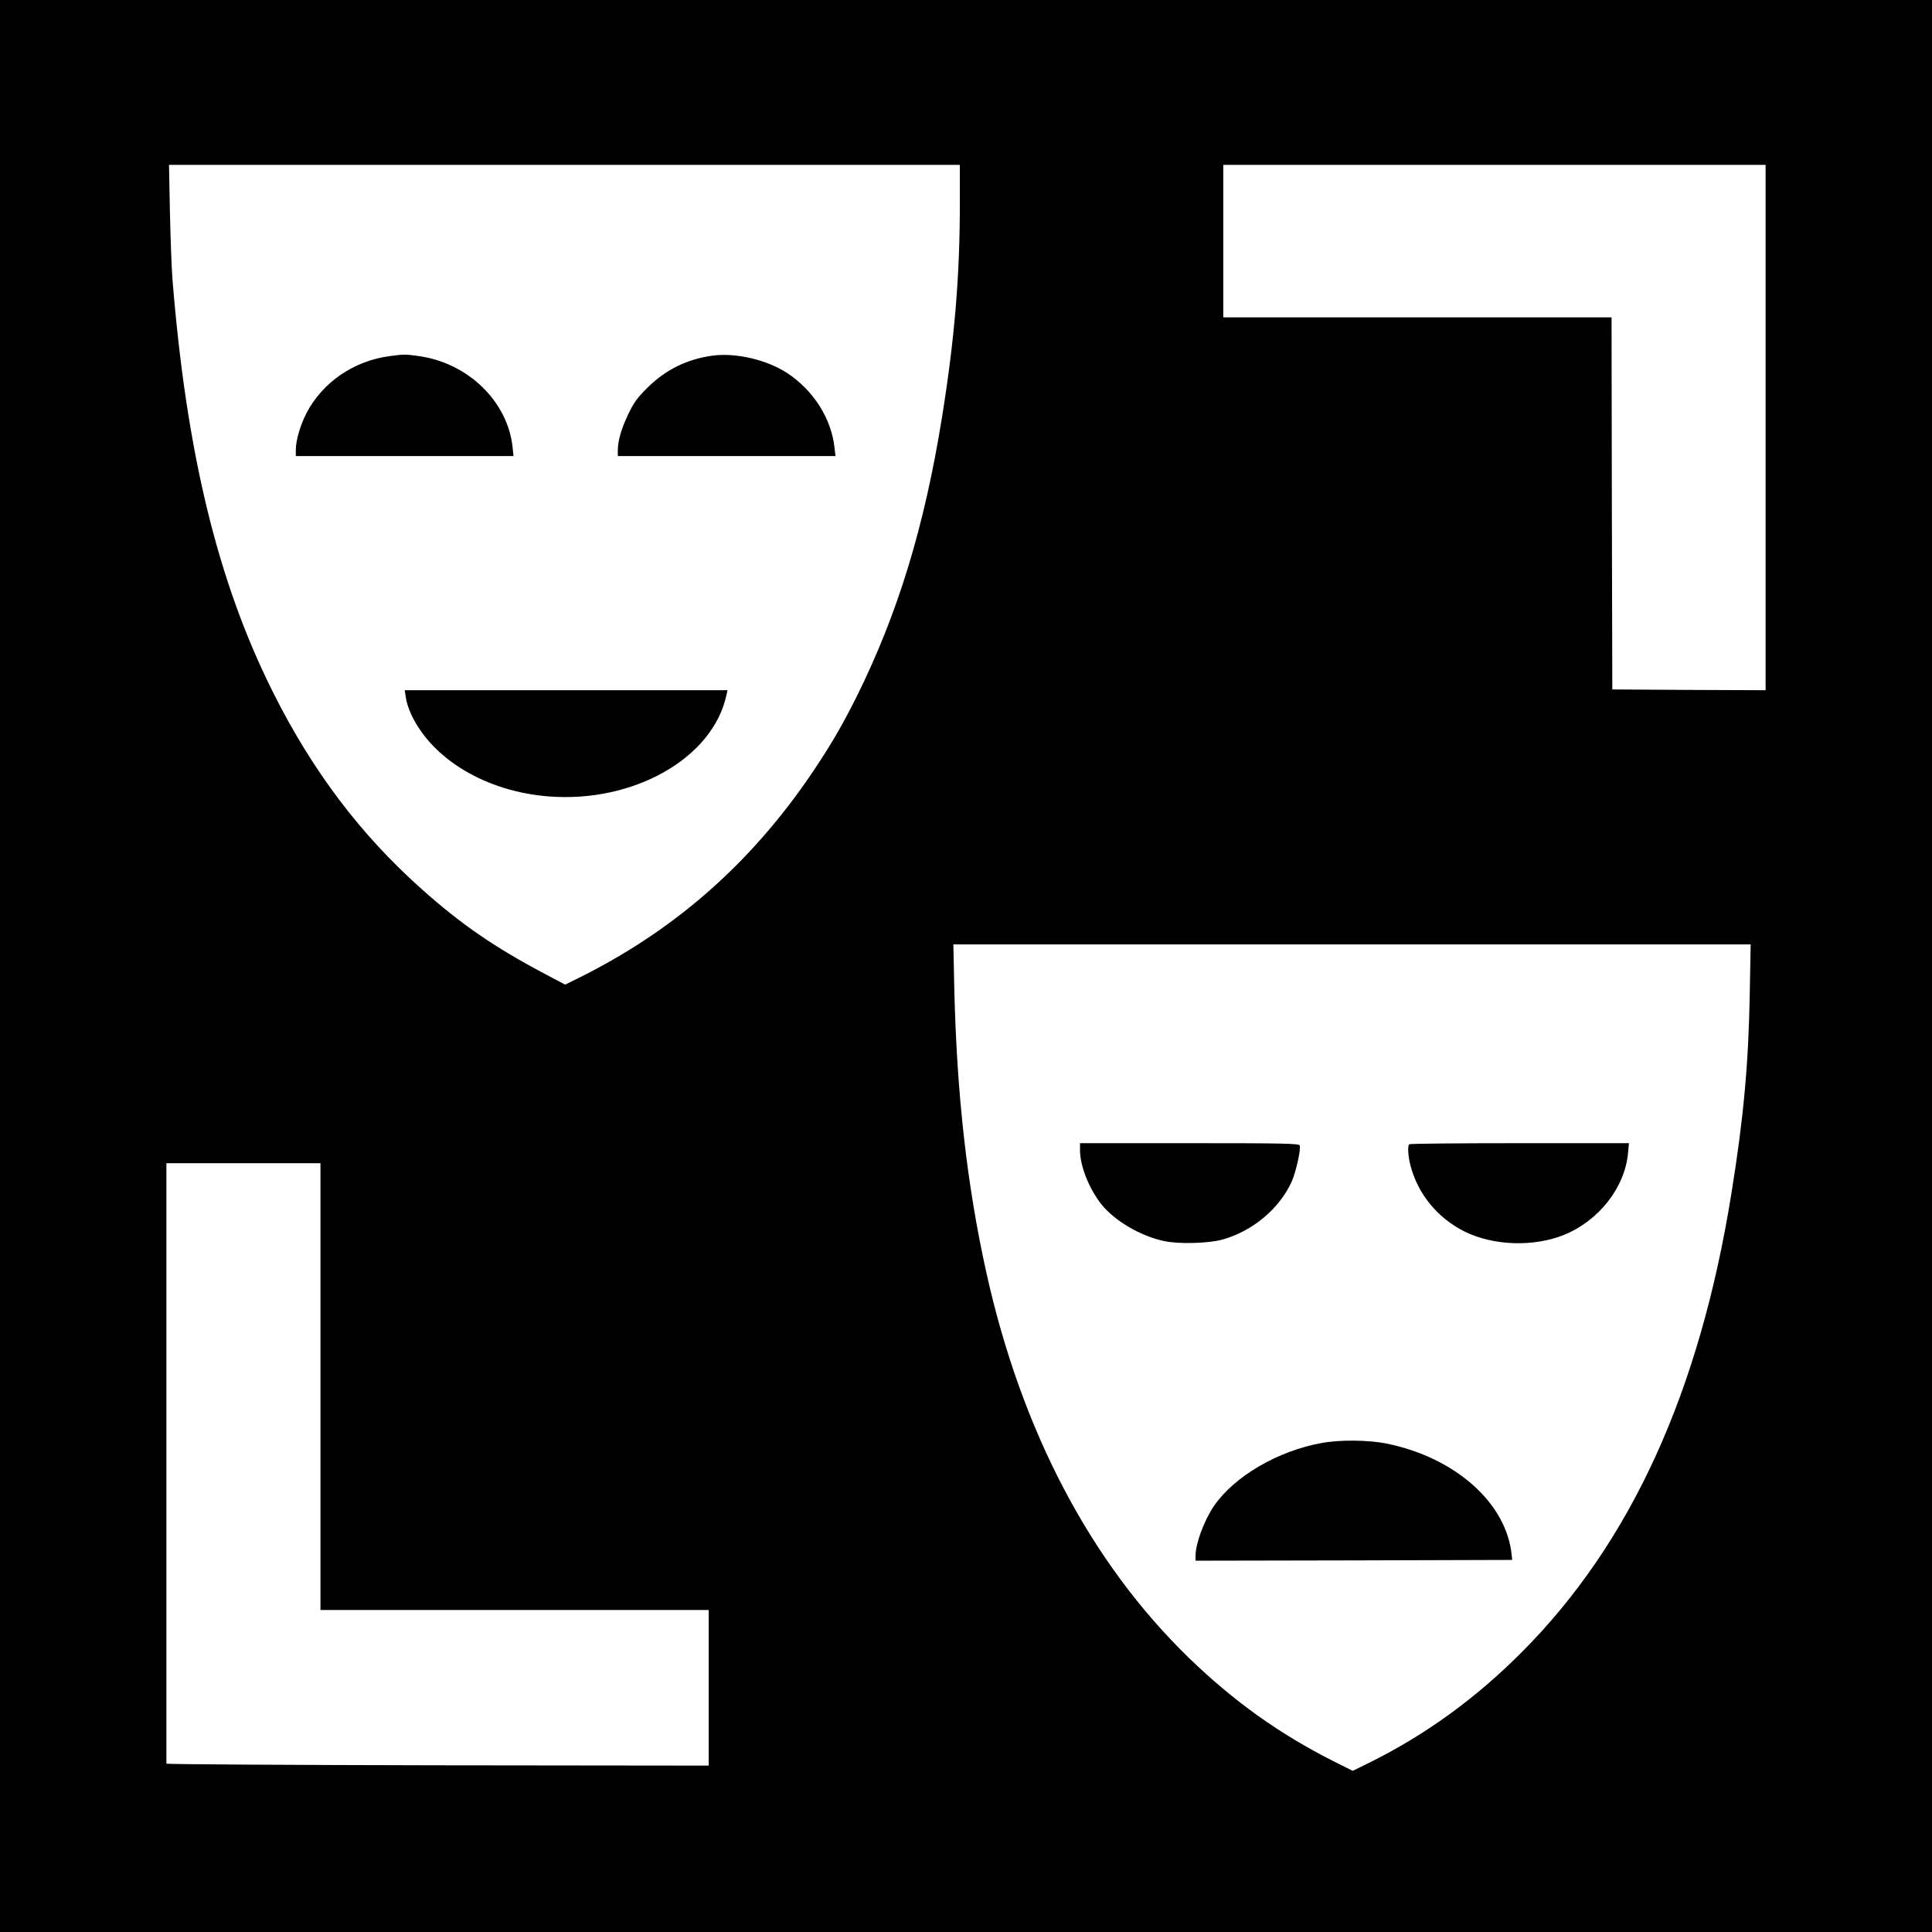
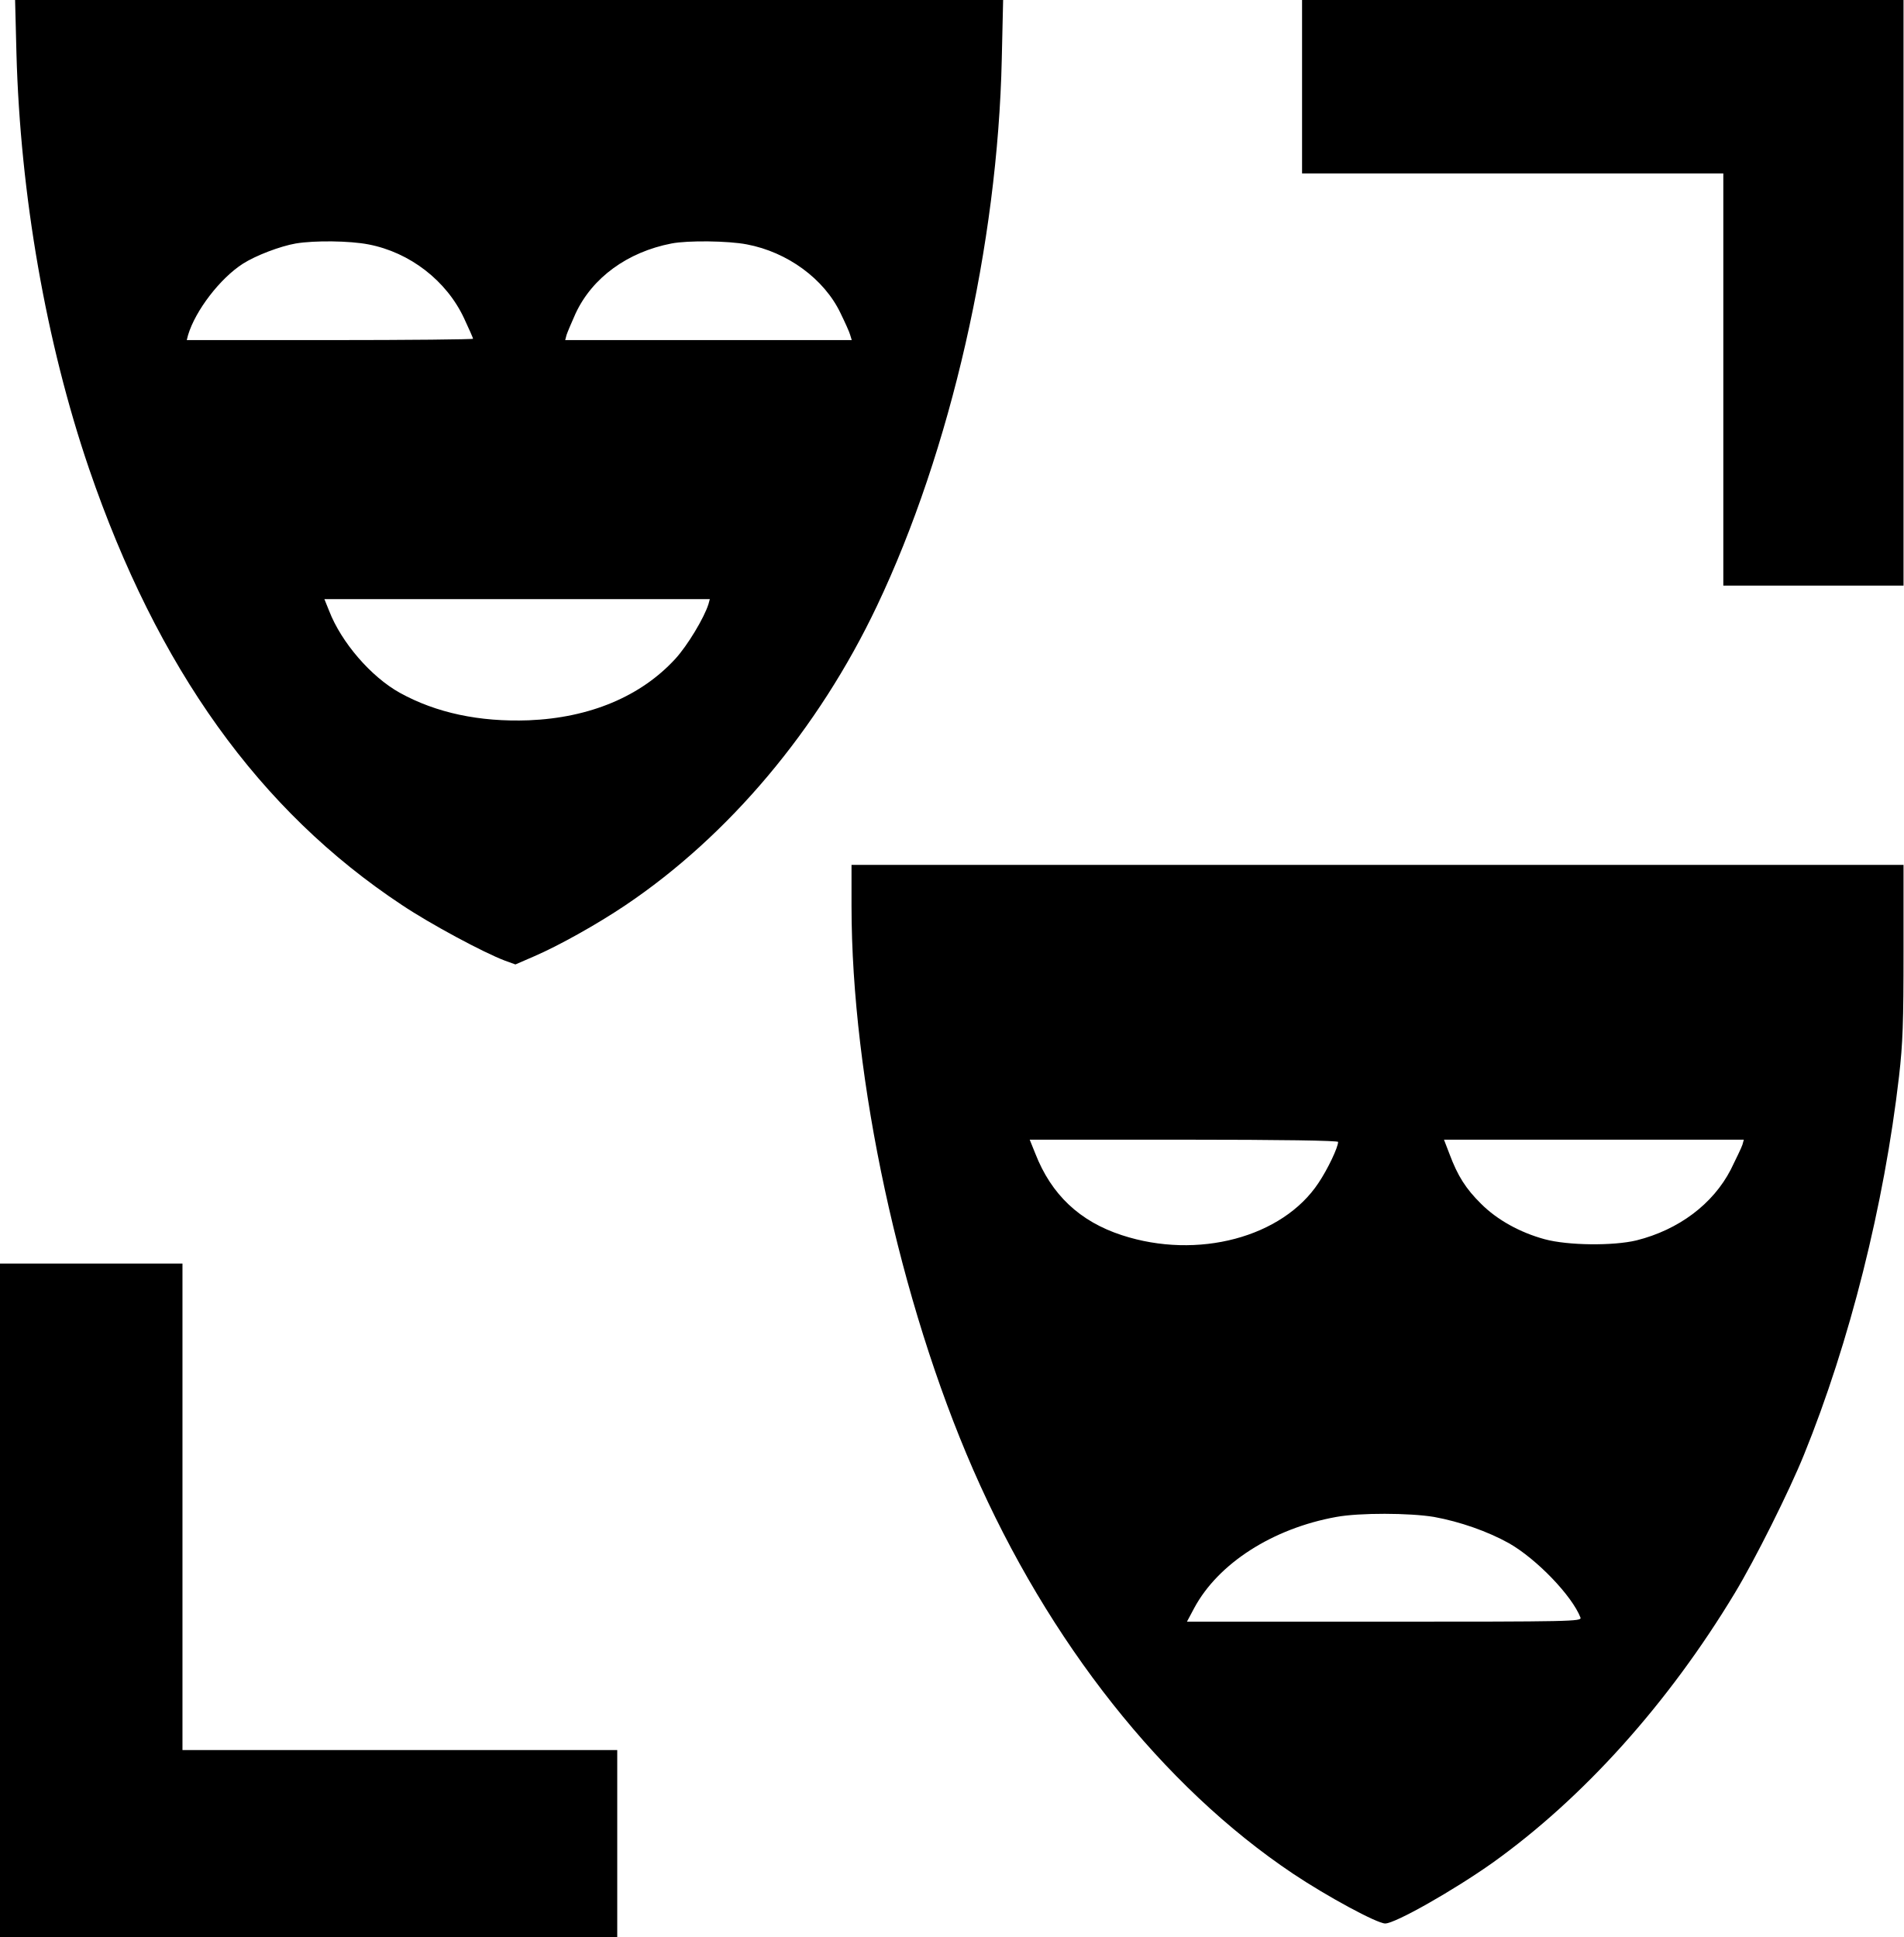
- <svg xmlns="http://www.w3.org/2000/svg" viewBox="0 0 1254 1254">
-   <g transform="translate(0 1254) scale(0.1 -0.1)">
-     <path d="M0 6270 l0 -6270 6270 0 6270 0 0 6270 0 6270 -6270 0 -6270 0 0 -6270z m6230 4945 c0 -467 -34 -875 -116 -1385 -114 -709 -287 -1274 -553 -1810 -89 -177 -146 -277 -249 -435 -400 -612 -902 -1064 -1535 -1382 l-109 -54 -126 67 c-329 173 -550 325 -807 555 -395 352 -708 766 -963 1276 -357 712 -561 1548 -652 2673 -6 69 -13 266 -17 438 l-6 312 2566 0 2567 0 0 -255z m5230 -1450 l0 -1705 -497 2 -498 3 -3 1208 -2 1207 -1260 0 -1260 0 0 495 0 495 1760 0 1760 0 0 -1705z m-103 -3682 c-8 -447 -40 -801 -118 -1283 -207 -1296 -654 -2275 -1364 -2986 -299 -300 -624 -535 -987 -715 l-108 -53 -124 62 c-352 178 -645 387 -937 669 -640 620 -1090 1476 -1318 2508 -125 565 -191 1155 -207 1838 l-6 287 2587 0 2588 0 -6 -327z m-9277 -2543 l0 -1450 1260 0 1260 0 0 -505 0 -505 -1760 2 c-968 2 -1760 6 -1760 11 0 4 0 882 0 1952 l0 1945 500 0 500 0 0 -1450z" />
-     <path d="M2532 10229 c-234 -30 -437 -169 -542 -369 -41 -80 -70 -178 -70 -242 l0 -38 706 0 707 0 -6 58 c-32 297 -290 547 -610 591 -86 12 -94 12 -185 0z" />
-     <path d="M4620 10231 c-162 -23 -300 -91 -416 -206 -68 -67 -89 -96 -127 -175 -45 -95 -67 -171 -67 -235 l0 -35 706 0 707 0 -7 58 c-21 186 -135 366 -304 479 -134 88 -337 136 -492 114z" />
-     <path d="M2634 8013 c3 -26 19 -76 35 -110 136 -291 486 -500 889 -532 554 -45 1069 248 1157 657 l7 32 -1048 0 -1047 0 7 -47z" />
-     <path d="M7010 5074 c0 -102 59 -250 139 -351 86 -107 252 -205 405 -238 94 -21 287 -16 379 9 197 54 373 202 452 379 27 62 60 210 51 232 -5 13 -100 15 -716 15 l-710 0 0 -46z" />
-     <path d="M9147 5113 c-12 -11 -8 -76 8 -138 48 -185 175 -340 350 -428 187 -93 449 -102 647 -22 226 92 394 307 415 530 l6 65 -710 0 c-390 0 -713 -3 -716 -7z" />
-     <path d="M8579 3174 c-284 -51 -567 -216 -699 -408 -64 -94 -120 -244 -120 -323 l0 -33 1028 2 1027 3 -3 30 c-32 337 -364 634 -811 725 -117 24 -304 26 -422 4z" />
+ <svg xmlns="http://www.w3.org/2000/svg" viewBox="0 0 845 860">
+   <g transform="translate(0 860) scale(.1 -.1)">
+     <path d="M73 8363 c17 -629 132 -1286 322 -1843 304 -888 756 -1519 1389 -1938 127 -85 364 -212 457 -247 l47 -17 83 36 c109 47 279 142 404 226 460 309 858 782 1118 1330 327 688 536 1605 554 2428 l6 262 -2193 0 -2193 0 6 -237z m1562 -848 c184 -35 347 -161 425 -328 22 -47 40 -88 40 -91 0 -3 -286 -6 -636 -6 l-635 0 6 23 c33 109 142 251 243 316 58 37 166 78 235 90 84 14 239 12 322 -4z m1680 0 c181 -34 344 -154 416 -305 20 -41 40 -85 43 -97 l7 -23 -636 0 -636 0 6 23 c4 12 22 55 40 95 74 159 230 273 426 311 72 14 251 12 334 -4z m-170 -1597 c-19 -61 -93 -184 -147 -243 -153 -167 -380 -262 -651 -273 -219 -8 -411 33 -572 122 -128 71 -260 224 -314 364 l-21 52 856 0 855 0 -6 -22z" />
+     <path d="M5780 8215 l0 -385 935 0 935 0 0 -915 0 -915 400 0 400 0 0 1300 0 1300 -1335 0 -1335 0 0 -385z" />
+     <path d="M3780 4578 c0 -767 214 -1756 540 -2503 335 -767 842 -1407 1420 -1794 151 -101 373 -221 409 -221 45 0 305 148 476 269 403 288 780 707 1076 1198 90 149 241 451 307 614 203 500 356 1109 422 1680 17 148 20 238 20 558 l0 381 -2335 0 -2335 0 0 -182z m2160 -1048 c0 -24 -46 -121 -87 -182 -160 -242 -537 -342 -873 -232 -187 61 -313 180 -384 362 l-25 62 685 0 c432 0 684 -4 684 -10z m1795 -12 c-4 -13 -28 -62 -52 -111 -79 -153 -231 -267 -418 -314 -103 -25 -305 -23 -408 5 -110 30 -211 86 -282 157 -68 67 -104 124 -140 220 l-25 65 666 0 665 0 -6 -22z m-1369 -1653 c115 -21 238 -64 333 -117 124 -71 280 -234 317 -330 6 -17 -40 -18 -871 -18 l-876 0 32 60 c106 198 348 354 631 405 103 19 326 18 434 0z" />
+     <path d="M0 1495 l0 -1495 1370 0 1370 0 0 415 0 415 -965 0 -965 0 0 1080 0 1080 -405 0 -405 0 0 -1495z" />
  </g>
</svg>
